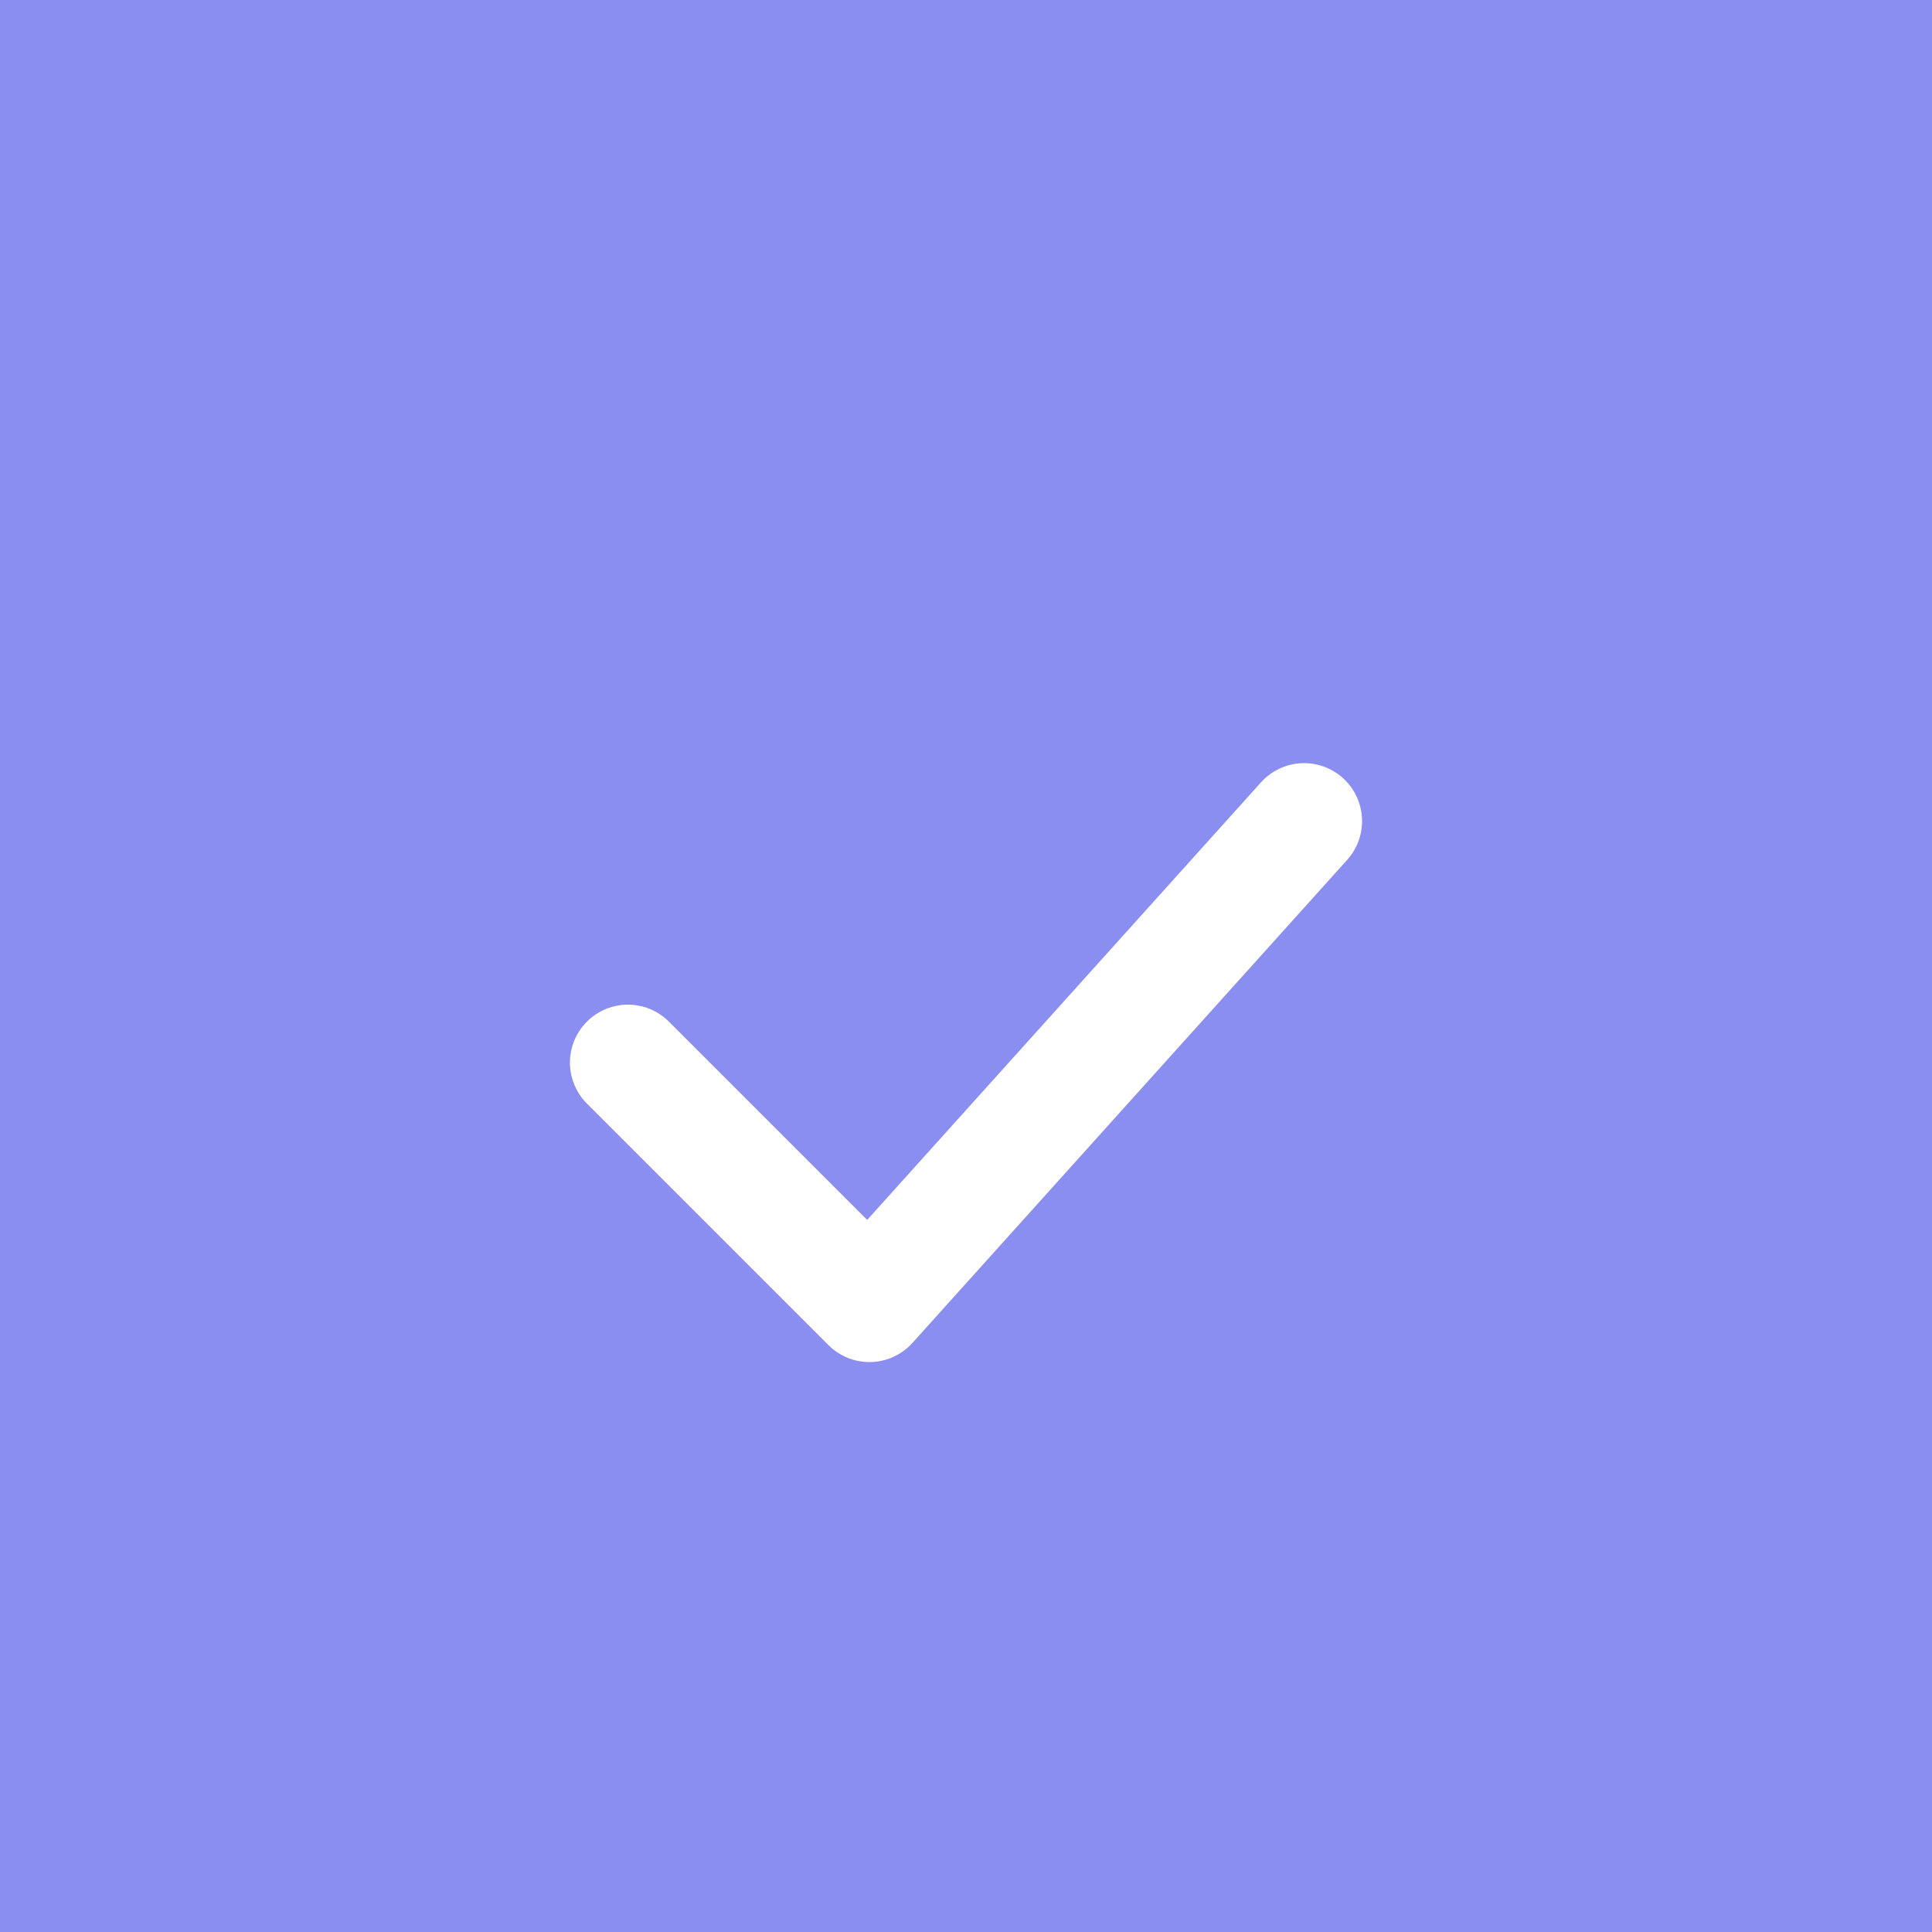
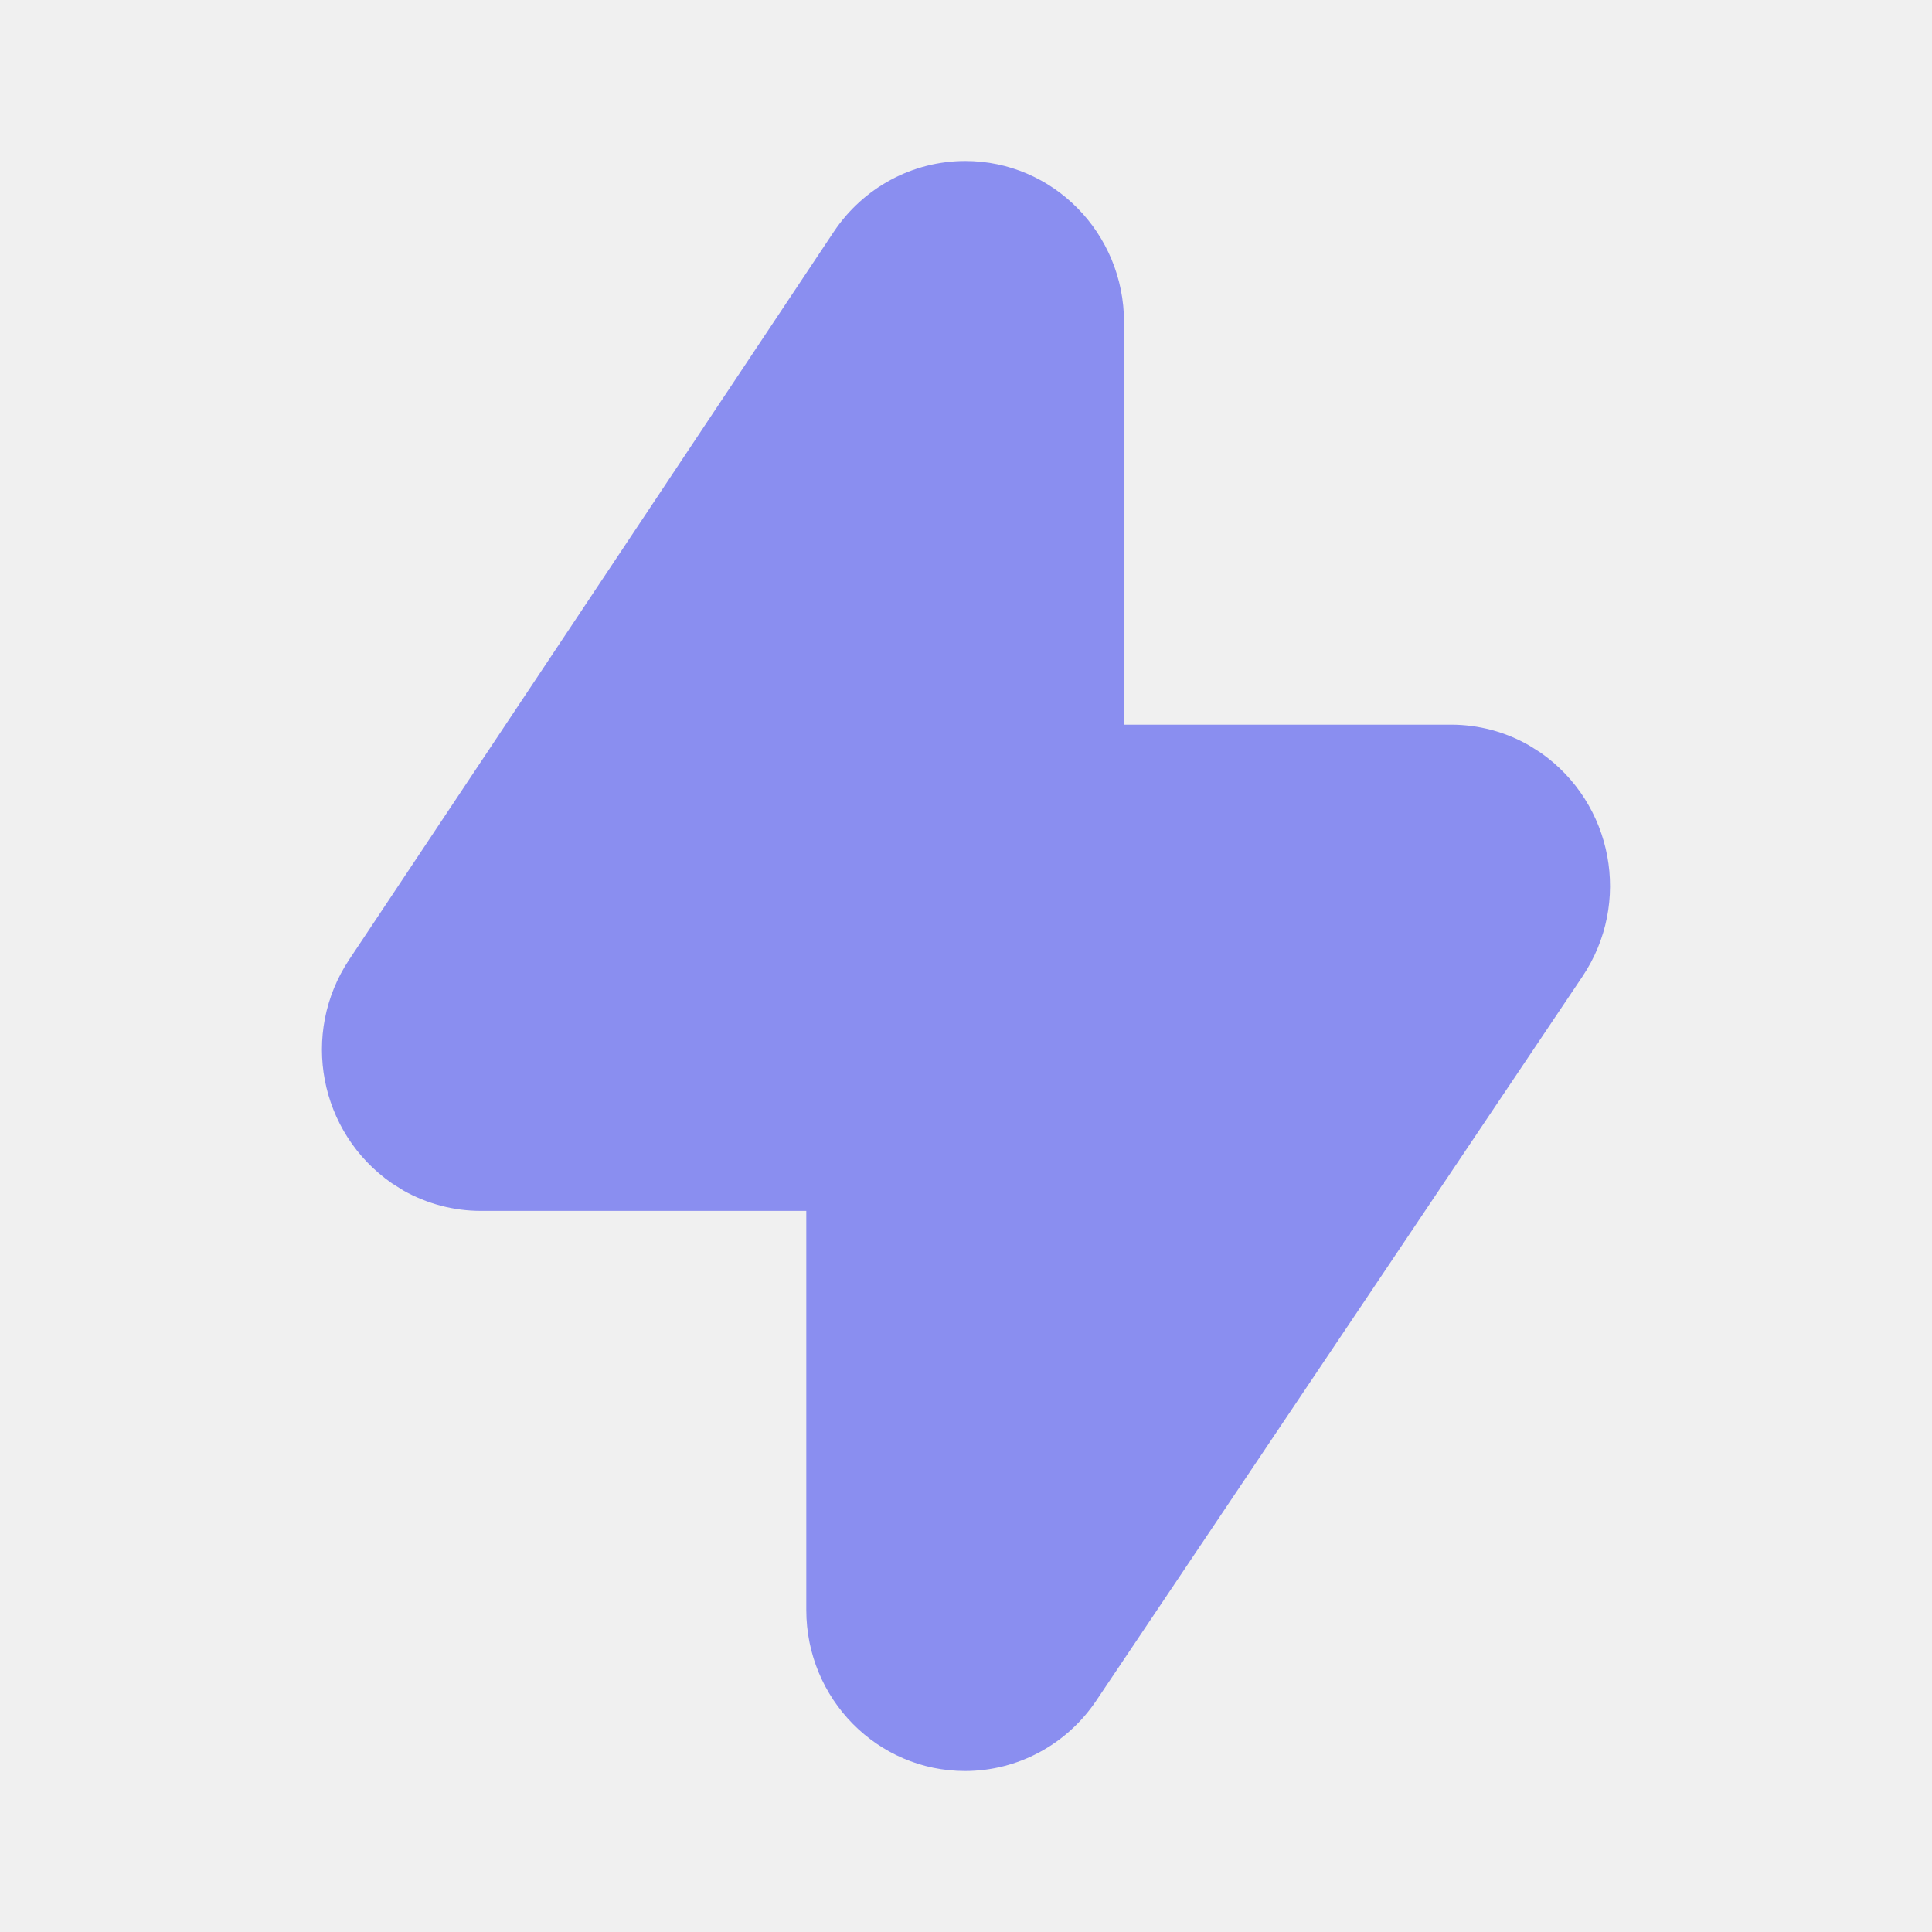
- <svg xmlns="http://www.w3.org/2000/svg" width="200" height="200">
-   <rect x="0" y="0" width="200" height="200" fill="#8a8ef0" />
-   <path d="M65 110 L90 135 L135 85" fill="none" stroke="white" stroke-width="12" stroke-linecap="round" stroke-linejoin="round" />
+ <svg xmlns="http://www.w3.org/2000/svg" t="1752324746566" class="icon" viewBox="0 0 1024 1024" version="1.1" p-id="5278" width="256" height="256">
+   <path d="M511.616 85.333c-27.947 0-54.059 14.08-69.717 37.547l-256.811 385.707a86.187 86.187 0 0 0 22.613 118.571l6.101 3.84c12.501 7.04 26.624 10.795 41.003 10.795h172.544v211.499c0 47.147 37.675 85.376 84.139 85.376 27.861 0 53.888-13.952 69.547-37.291l257.707-383.829a86.187 86.187 0 0 0-22.187-118.613l-6.144-3.883a83.2 83.2 0 0 0-41.216-10.965h-173.44v-213.333C595.755 123.52 558.08 85.333 511.616 85.333z" fill="#8a8ef0" p-id="5279" />
</svg>
